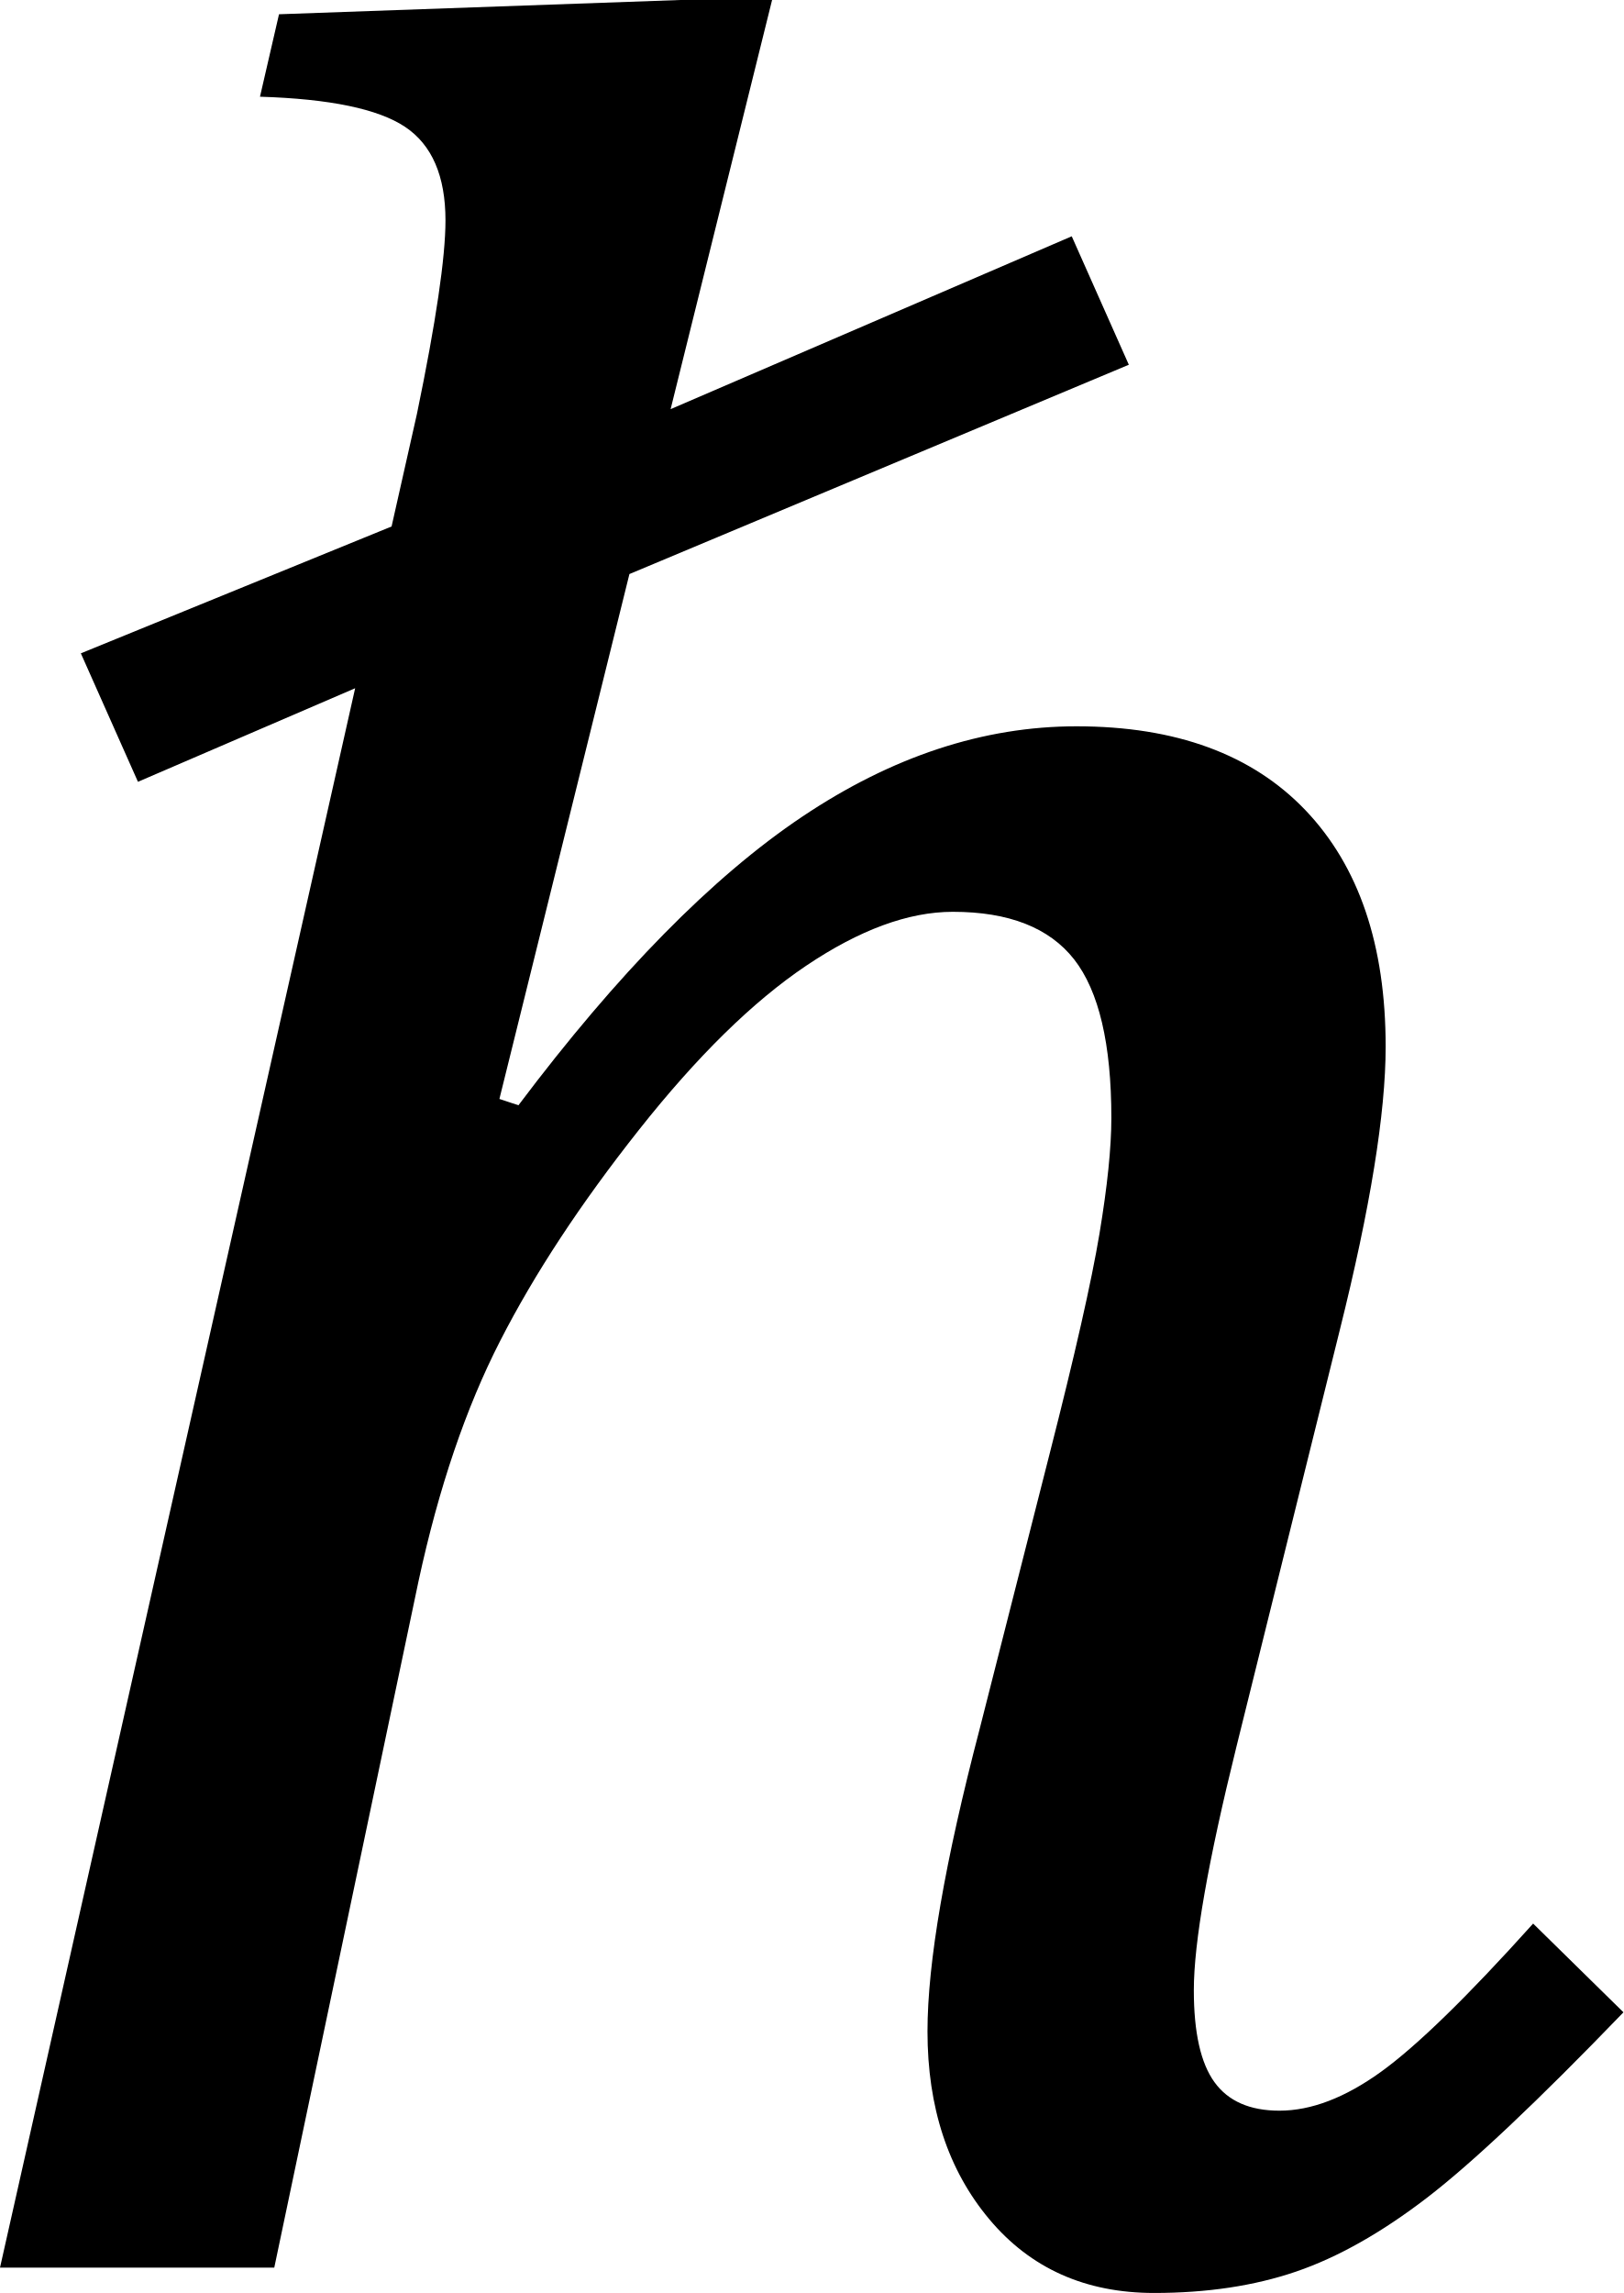
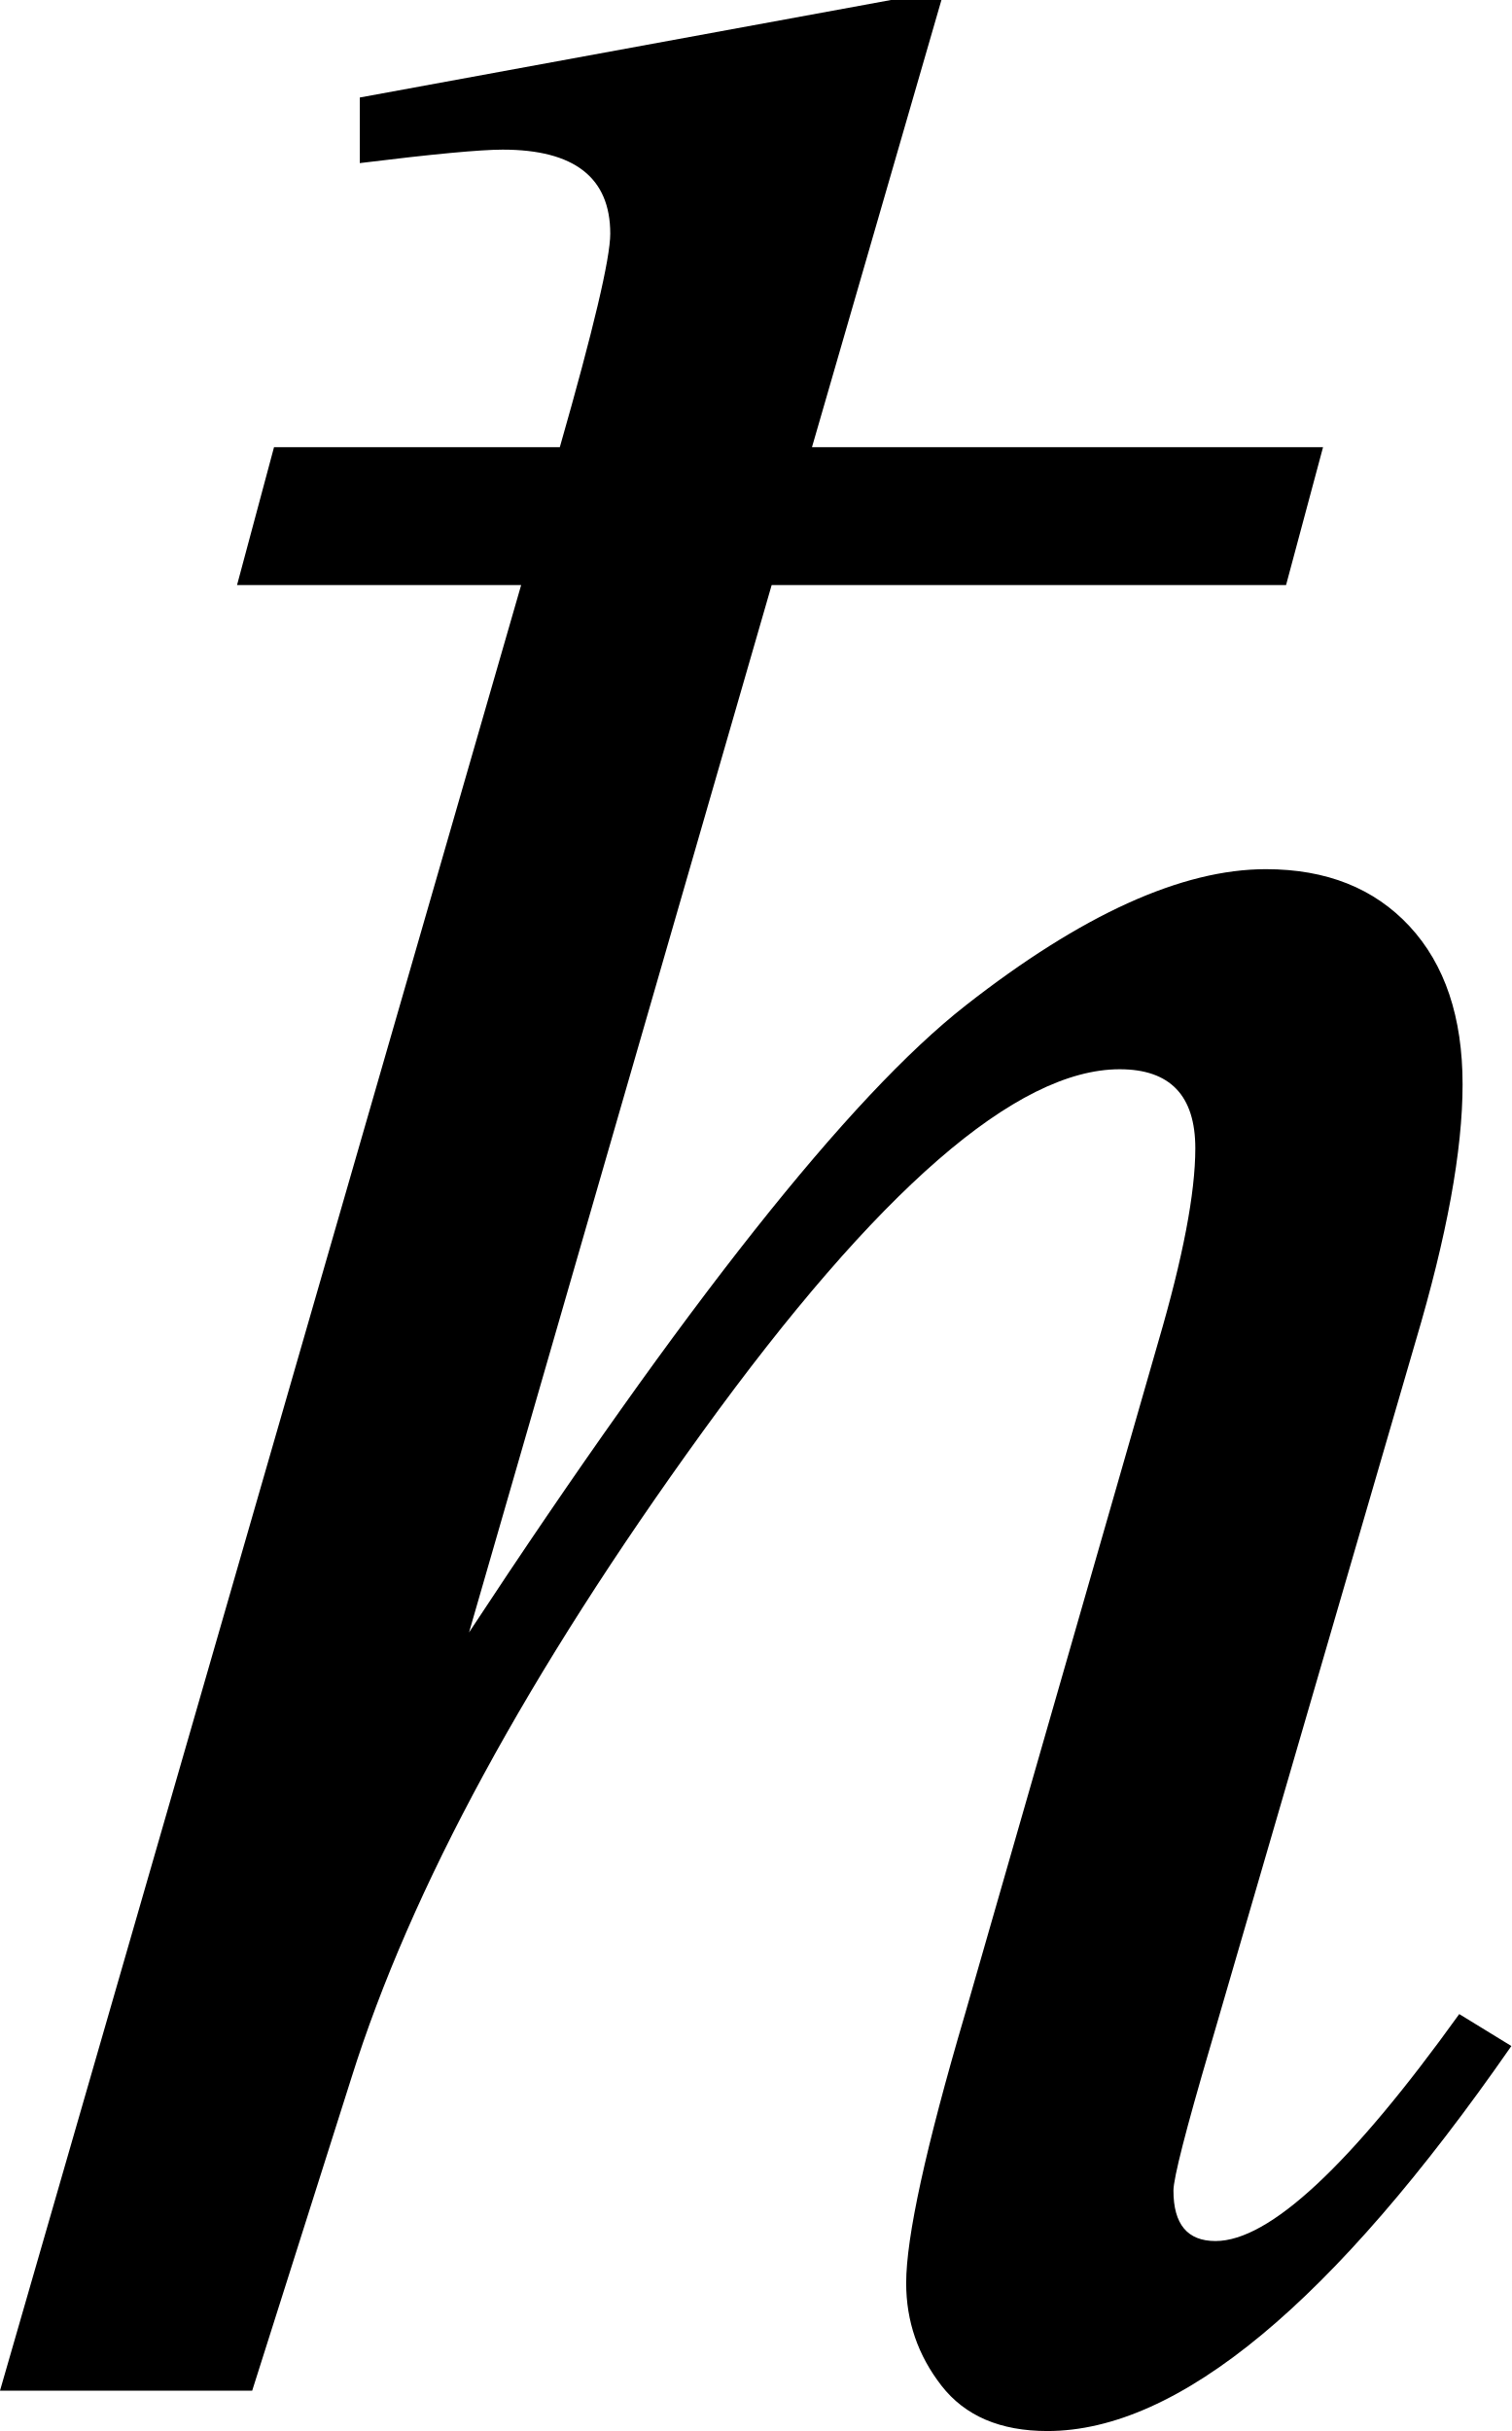
- <svg xmlns="http://www.w3.org/2000/svg" version="1.1" id="图层_1" x="0px" y="0px" width="50px" height="70.605px" viewBox="0 0 50 70.605" enable-background="new 0 0 50 70.605" xml:space="preserve">
-   <path d="M2.49,20.117l9.57-3.906l0.781-3.467c0.586-2.832,0.879-4.817,0.879-5.957c0-1.367-0.415-2.327-1.245-2.881  c-0.83-0.553-2.319-0.862-4.468-0.928l0.586-2.539L20.947,0h2.832l-3.125,12.598l12.354-5.322l1.758,3.955l-15.381,6.445  l-4.004,16.162l0.586,0.195c3.06-4.068,5.973-7.031,8.74-8.886c2.767-1.855,5.582-2.783,8.447-2.783c3.06,0,5.411,0.863,7.056,2.588  c1.644,1.726,2.466,4.15,2.466,7.275c0,2.051-0.473,4.965-1.416,8.74l-3.174,12.793c-0.879,3.549-1.318,6.055-1.318,7.52  c0,1.303,0.211,2.246,0.635,2.832c0.423,0.586,1.09,0.879,2.002,0.879c0.977,0,2.018-0.398,3.125-1.195  c1.106-0.797,2.669-2.32,4.688-4.566L50,61.962c-2.637,2.734-4.655,4.639-6.055,5.713c-1.4,1.074-2.743,1.832-4.028,2.271  c-1.286,0.439-2.743,0.658-4.37,0.658c-2.116,0-3.809-0.756-5.078-2.27s-1.904-3.443-1.904-5.787c0-2.115,0.537-5.225,1.611-9.326  l2.148-8.447c0.781-3.059,1.294-5.322,1.538-6.787s0.366-2.652,0.366-3.564c0-2.277-0.383-3.906-1.147-4.883  c-0.766-0.976-2.011-1.464-3.735-1.464c-1.367,0-2.873,0.554-4.517,1.66c-1.645,1.107-3.361,2.792-5.151,5.055  c-1.791,2.262-3.215,4.427-4.272,6.494c-1.059,2.066-1.896,4.533-2.515,7.396L8.447,69.824H0l10.938-48.632l-6.689,2.881  L2.49,20.117z" />
+ <svg xmlns="http://www.w3.org/2000/svg" version="1.1" id="图层_1" x="0px" y="0px" width="43.897px" height="70.605px" viewBox="0 0 43.897 70.605" enable-background="new 0 0 43.897 70.605" xml:space="preserve">
+   <g>
+     <path d="M23.584,12.988h14.844l-1.074,4.004H22.413l-8.79,30.42c6.25-9.505,11.059-15.576,14.428-18.213s6.275-3.955,8.717-3.955   c1.758,0,3.148,0.554,4.174,1.66c1.025,1.107,1.539,2.637,1.539,4.59c0,1.921-0.457,4.411-1.367,7.471l-5.957,20.459   c-0.717,2.441-1.074,3.842-1.074,4.199c0,0.977,0.406,1.465,1.221,1.465c1.563,0,3.922-2.197,7.08-6.592l1.514,0.928   c-5.176,7.455-9.668,11.182-13.477,11.182c-1.367,0-2.393-0.439-3.076-1.318s-1.025-1.871-1.025-2.979   c0-1.334,0.568-3.938,1.709-7.813l5.615-19.531c0.715-2.441,1.074-4.313,1.074-5.615c0-1.53-0.732-2.295-2.197-2.295   c-2.996,0-7.031,3.508-12.109,10.522c-5.079,7.015-8.48,13.273-10.206,18.774l-2.881,9.082H0l15.137-52.441H6.885l1.074-4.004   h8.301c0.977-3.418,1.465-5.485,1.465-6.201c0-1.627-1.042-2.441-3.125-2.441c-0.651,0-2.035,0.13-4.15,0.391V2.832L25.879,0h1.465   L23.584,12.988z" />
+   </g>
</svg>
